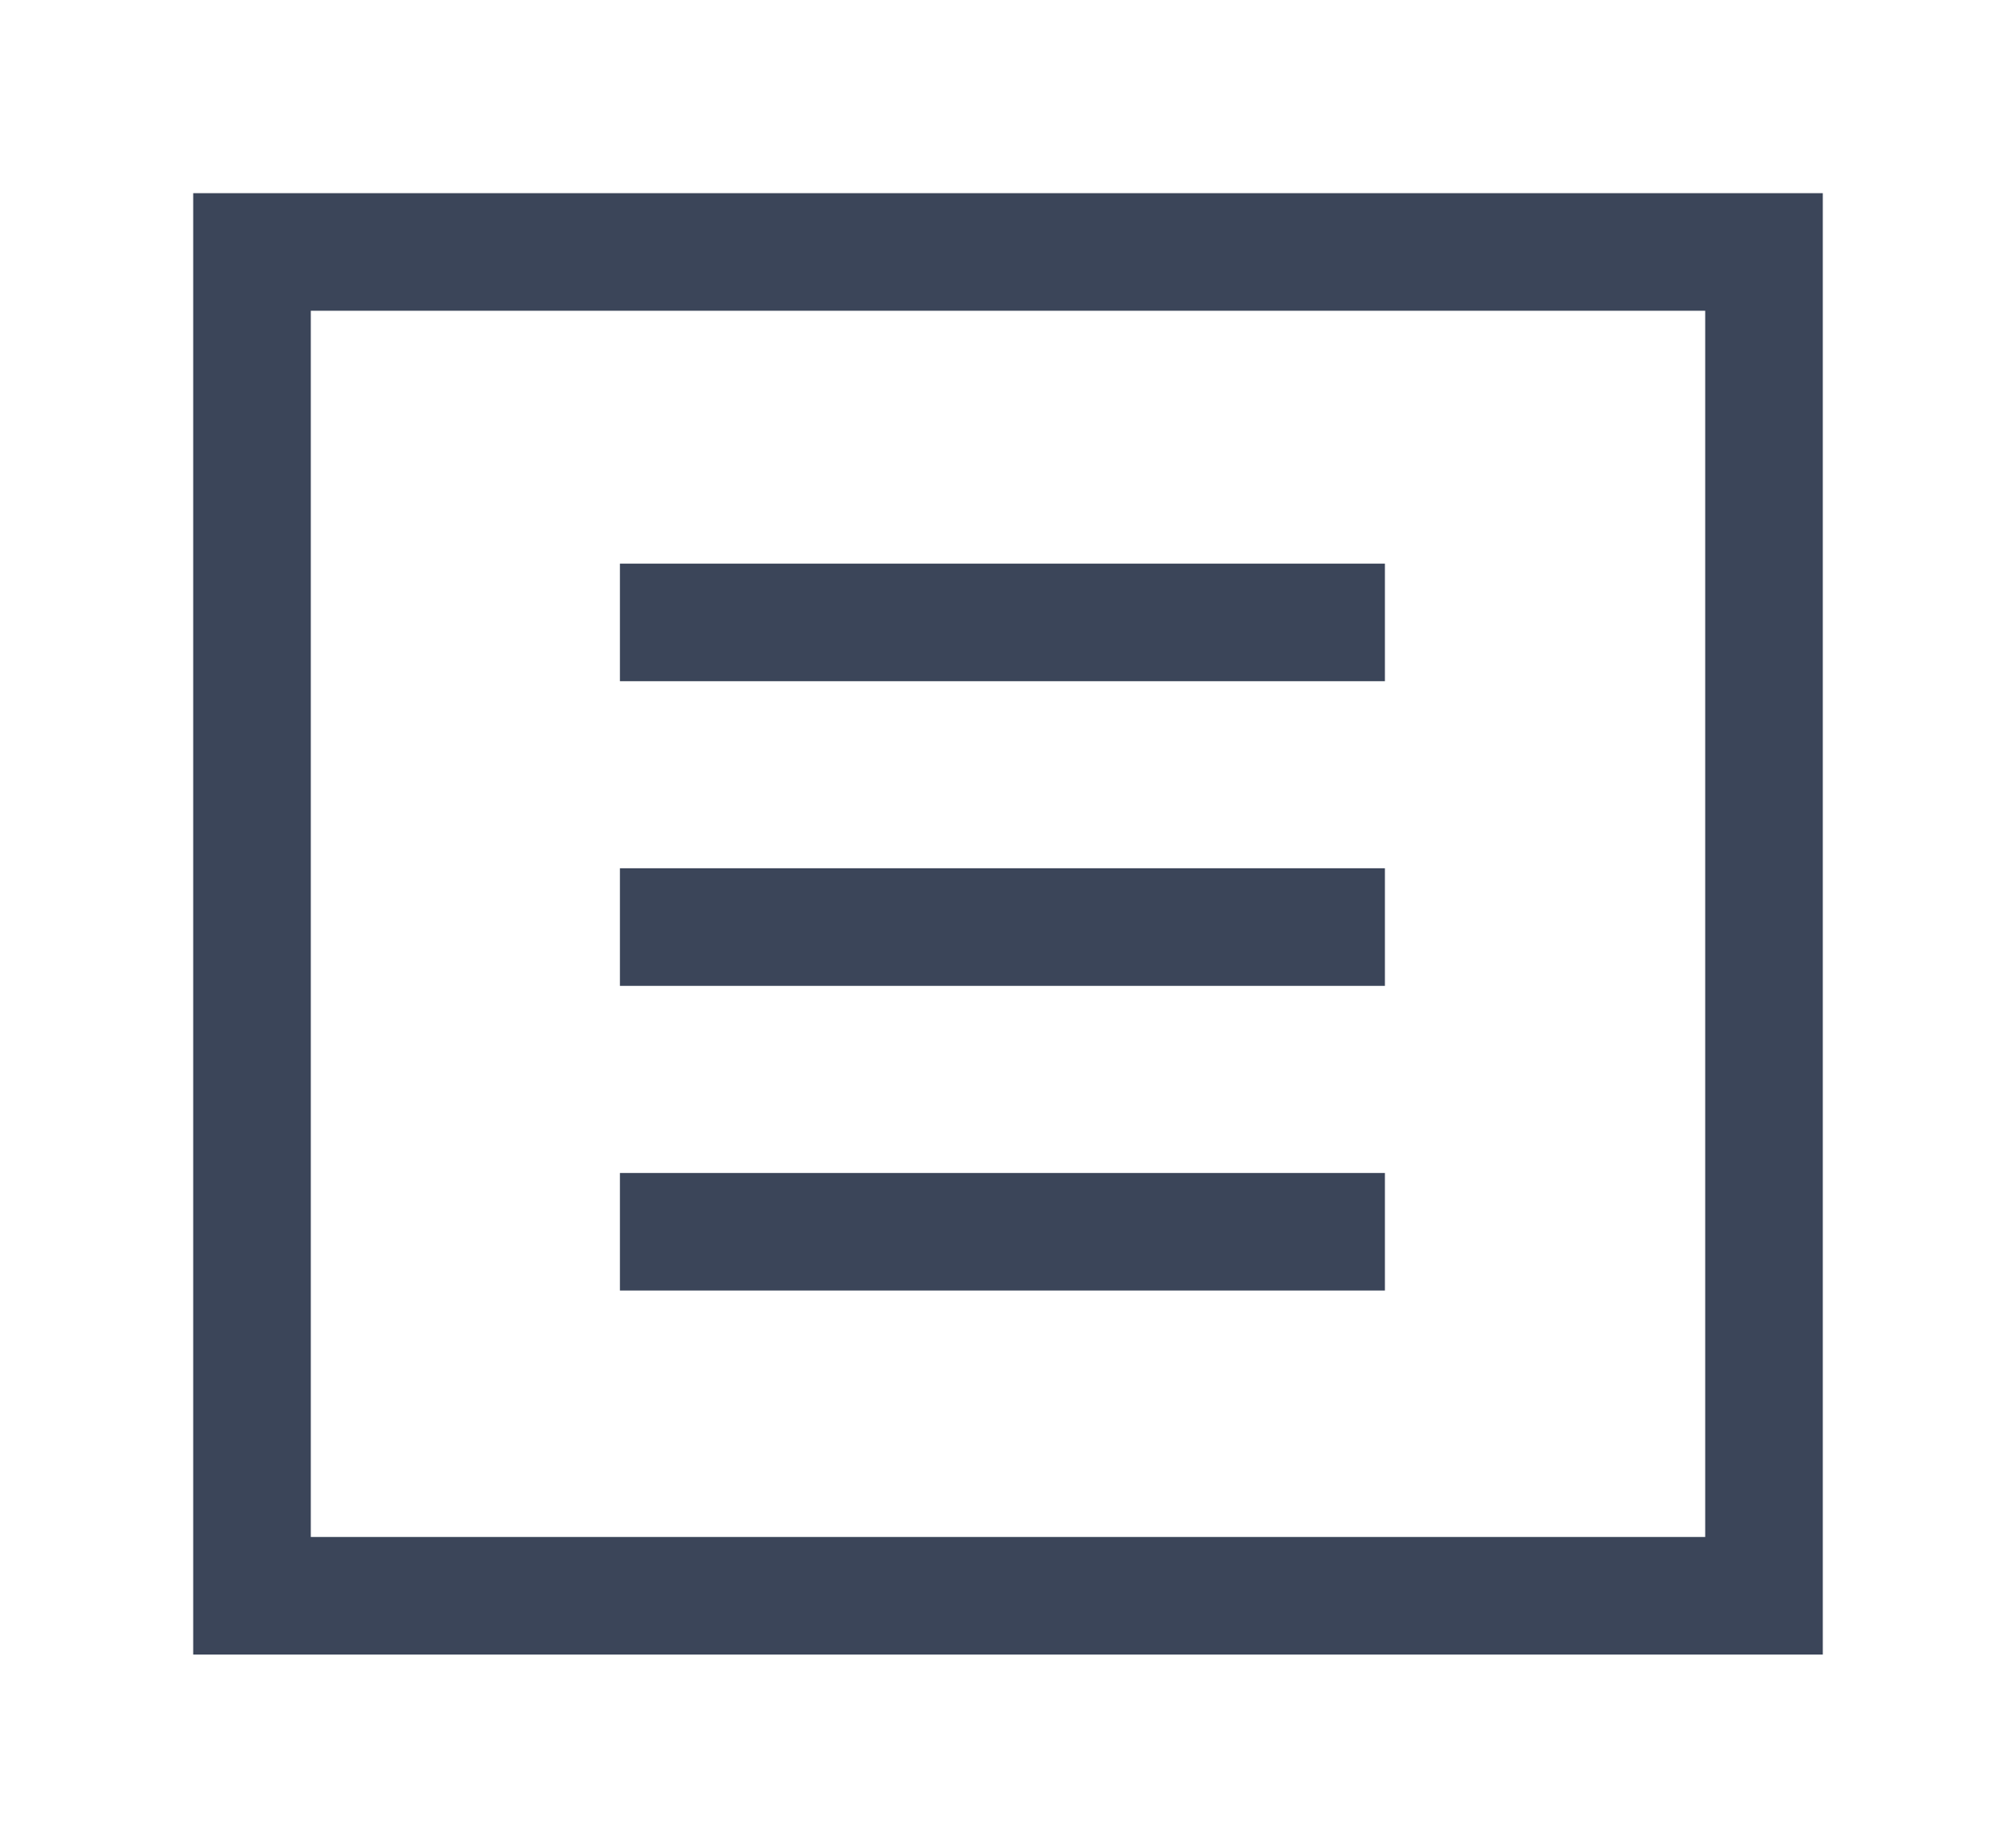
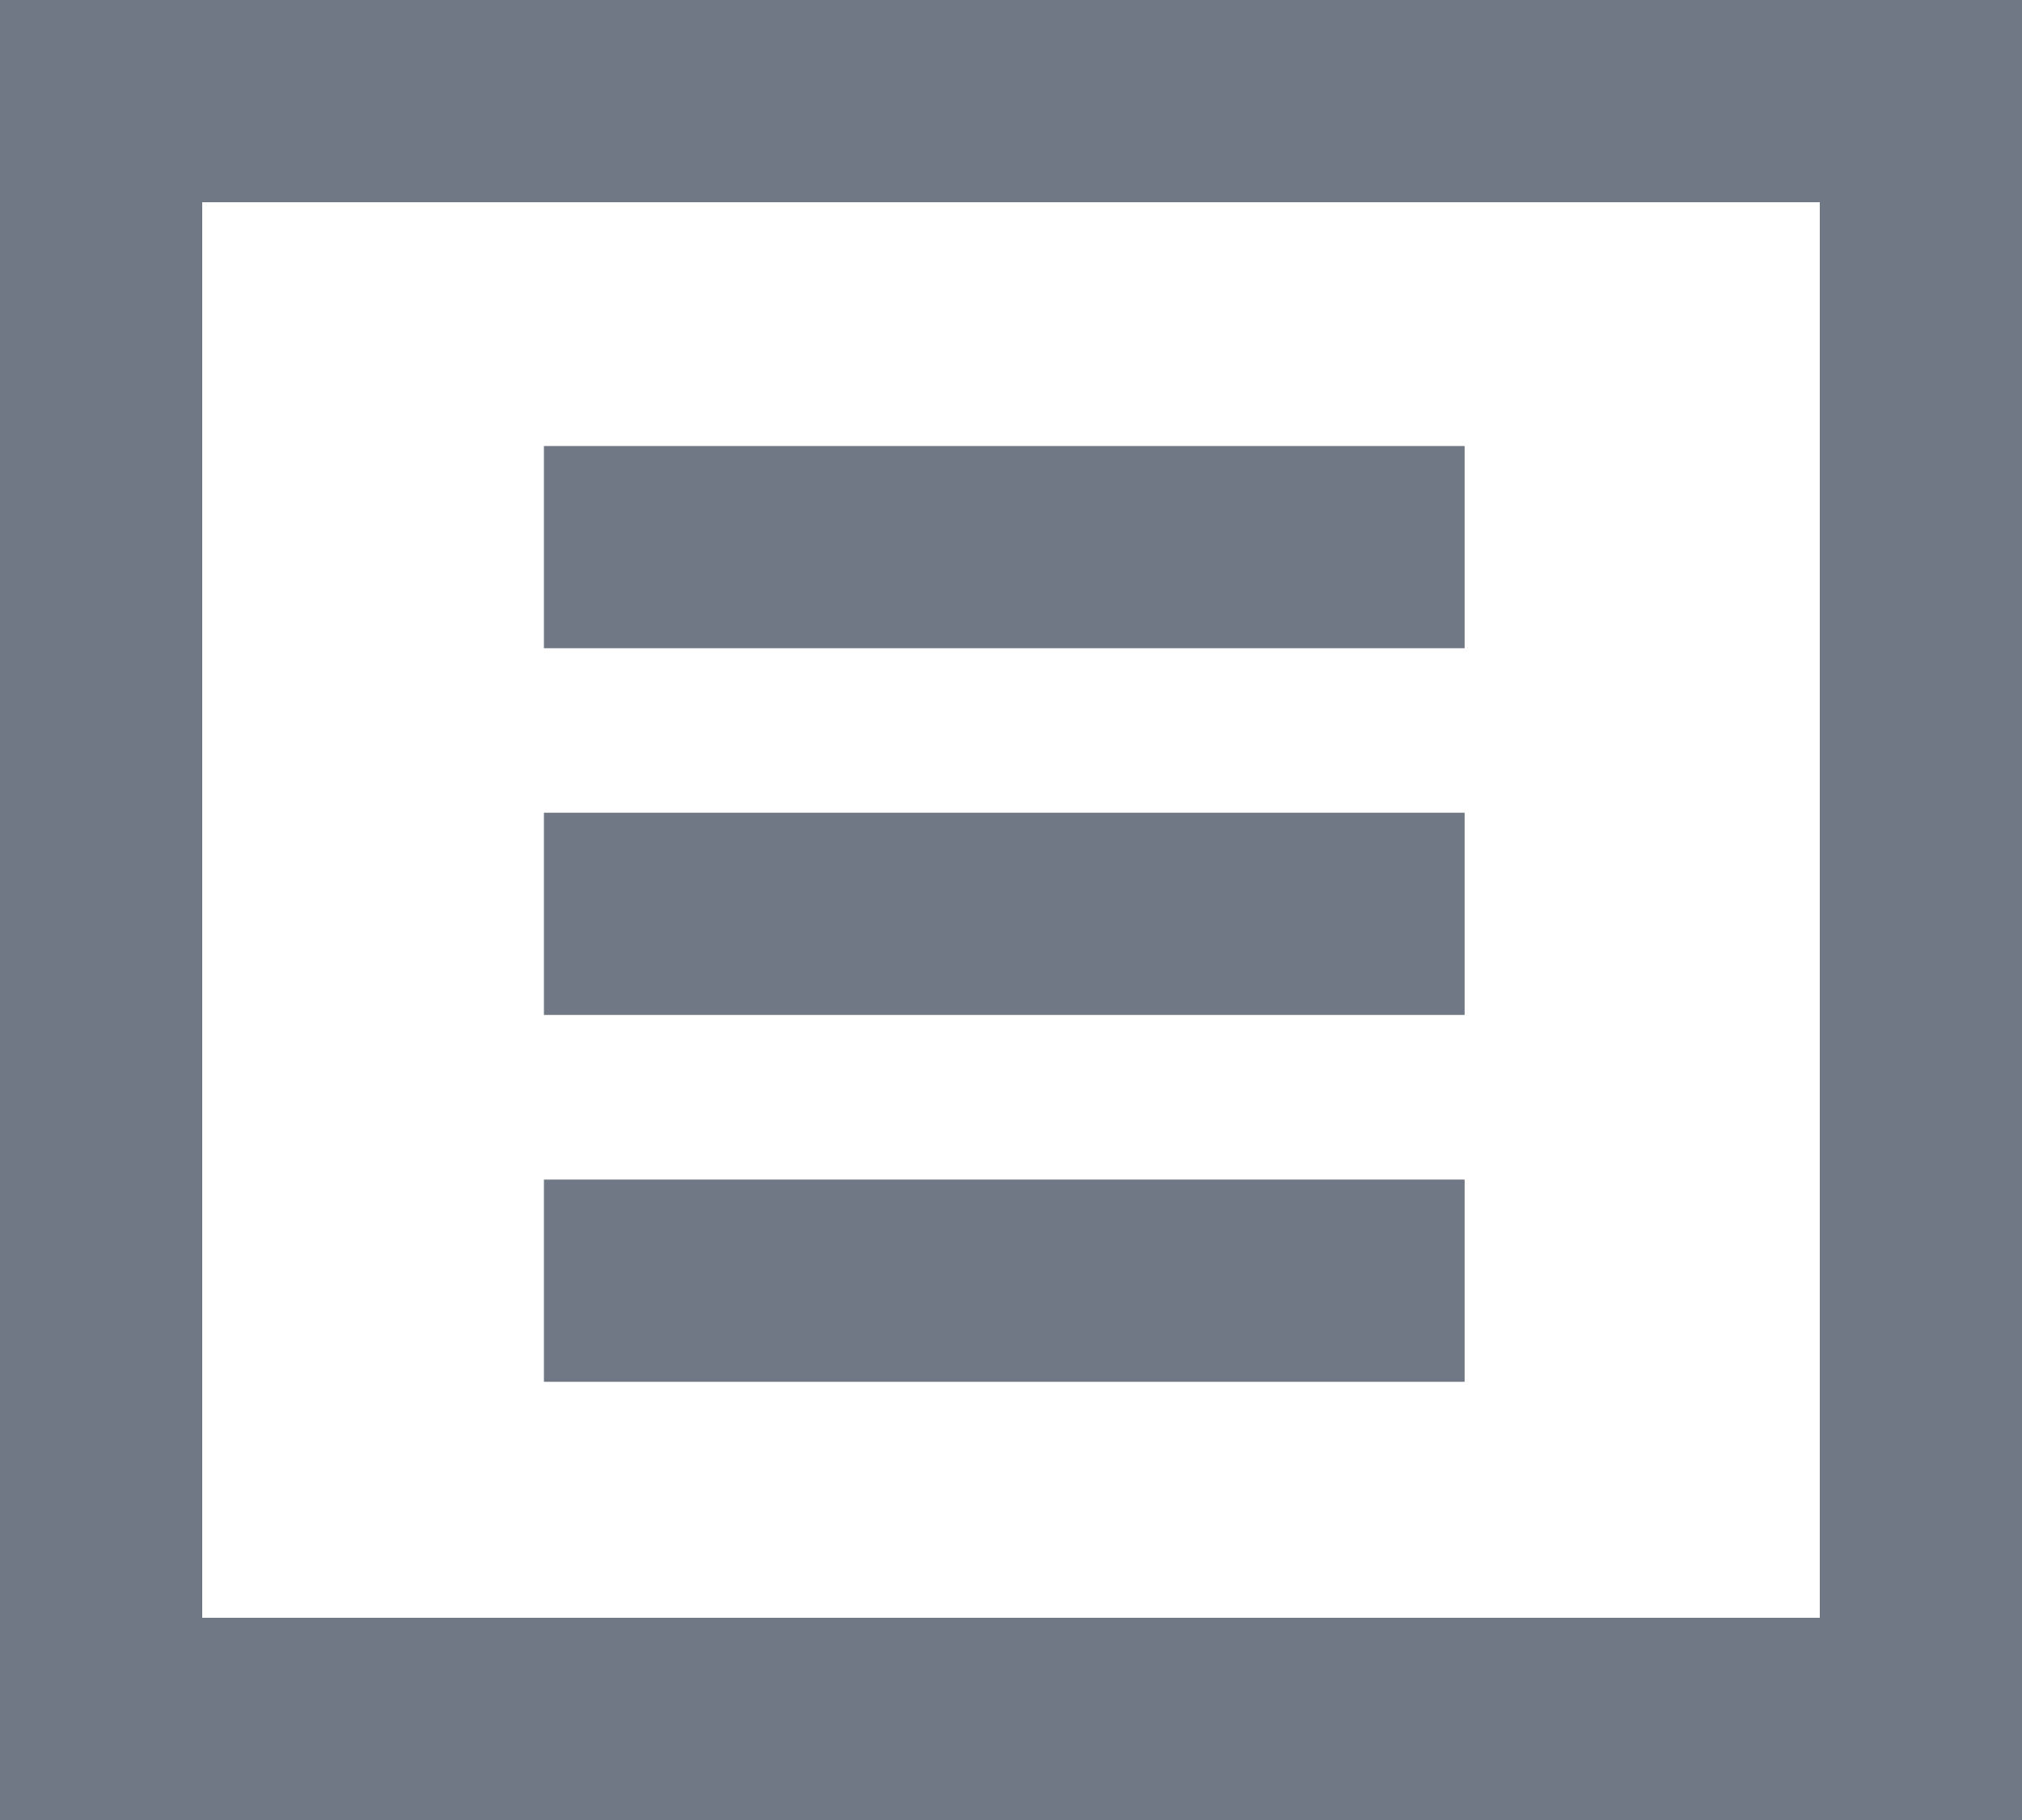
- <svg xmlns="http://www.w3.org/2000/svg" width="24" height="22" viewBox="0 0 24 22">
-   <defs>
-     <clipPath id="clip-Plan_de_travail_5">
-       <rect width="24" height="22" />
-     </clipPath>
-   </defs>
-   <g id="Plan_de_travail_5" data-name="Plan de travail – 5" clip-path="url(#clip-Plan_de_travail_5)">
-     <g id="Composant_19_22" data-name="Composant 19 – 22" transform="translate(3 3)">
-       <path id="Tracé_2" data-name="Tracé 2" d="M252.789,77.794h18v16h-18v-16Z" transform="translate(-252.789 -77.794)" fill="none" stroke="#3B4559" stroke-width="1.4" />
-       <g id="Groupe_3" data-name="Groupe 3" transform="translate(4.38 4.411)">
-         <line id="Ligne_25" data-name="Ligne 25" x2="9.107" fill="none" stroke="#3B4559" stroke-linejoin="round" stroke-width="1.4" />
-         <line id="Ligne_26" data-name="Ligne 26" x2="9.107" transform="translate(0 3.627)" fill="none" stroke="#3B4559" stroke-linejoin="round" stroke-width="1.4" />
-         <line id="Ligne_27" data-name="Ligne 27" x2="9.107" transform="translate(0 7.255)" fill="none" stroke="#3B4559" stroke-linejoin="round" stroke-width="1.4" />
-       </g>
+ <svg xmlns="http://www.w3.org/2000/svg" width="20" height="18" viewBox="0 0 20 18">
+   <g id="Reg_afficher_masquer" data-name="Reg afficher/masquer" transform="translate(1 1)">
+     <path id="Tracé_2" data-name="Tracé 2" d="M252.789,77.794h18v16h-18v-16Z" transform="translate(-252.789 -77.794)" fill="none" stroke="#707785" stroke-width="2" />
+     <g id="Groupe_3" data-name="Groupe 3" transform="translate(4.38 4.411)">
+       <line id="Ligne_25" data-name="Ligne 25" x2="9.107" fill="none" stroke="#707785" stroke-linejoin="round" stroke-width="2" />
+       <line id="Ligne_26" data-name="Ligne 26" x2="9.107" transform="translate(0 3.627)" fill="none" stroke="#707785" stroke-linejoin="round" stroke-width="2" />
+       <line id="Ligne_27" data-name="Ligne 27" x2="9.107" transform="translate(0 7.255)" fill="none" stroke="#707785" stroke-linejoin="round" stroke-width="2" />
    </g>
  </g>
</svg>
